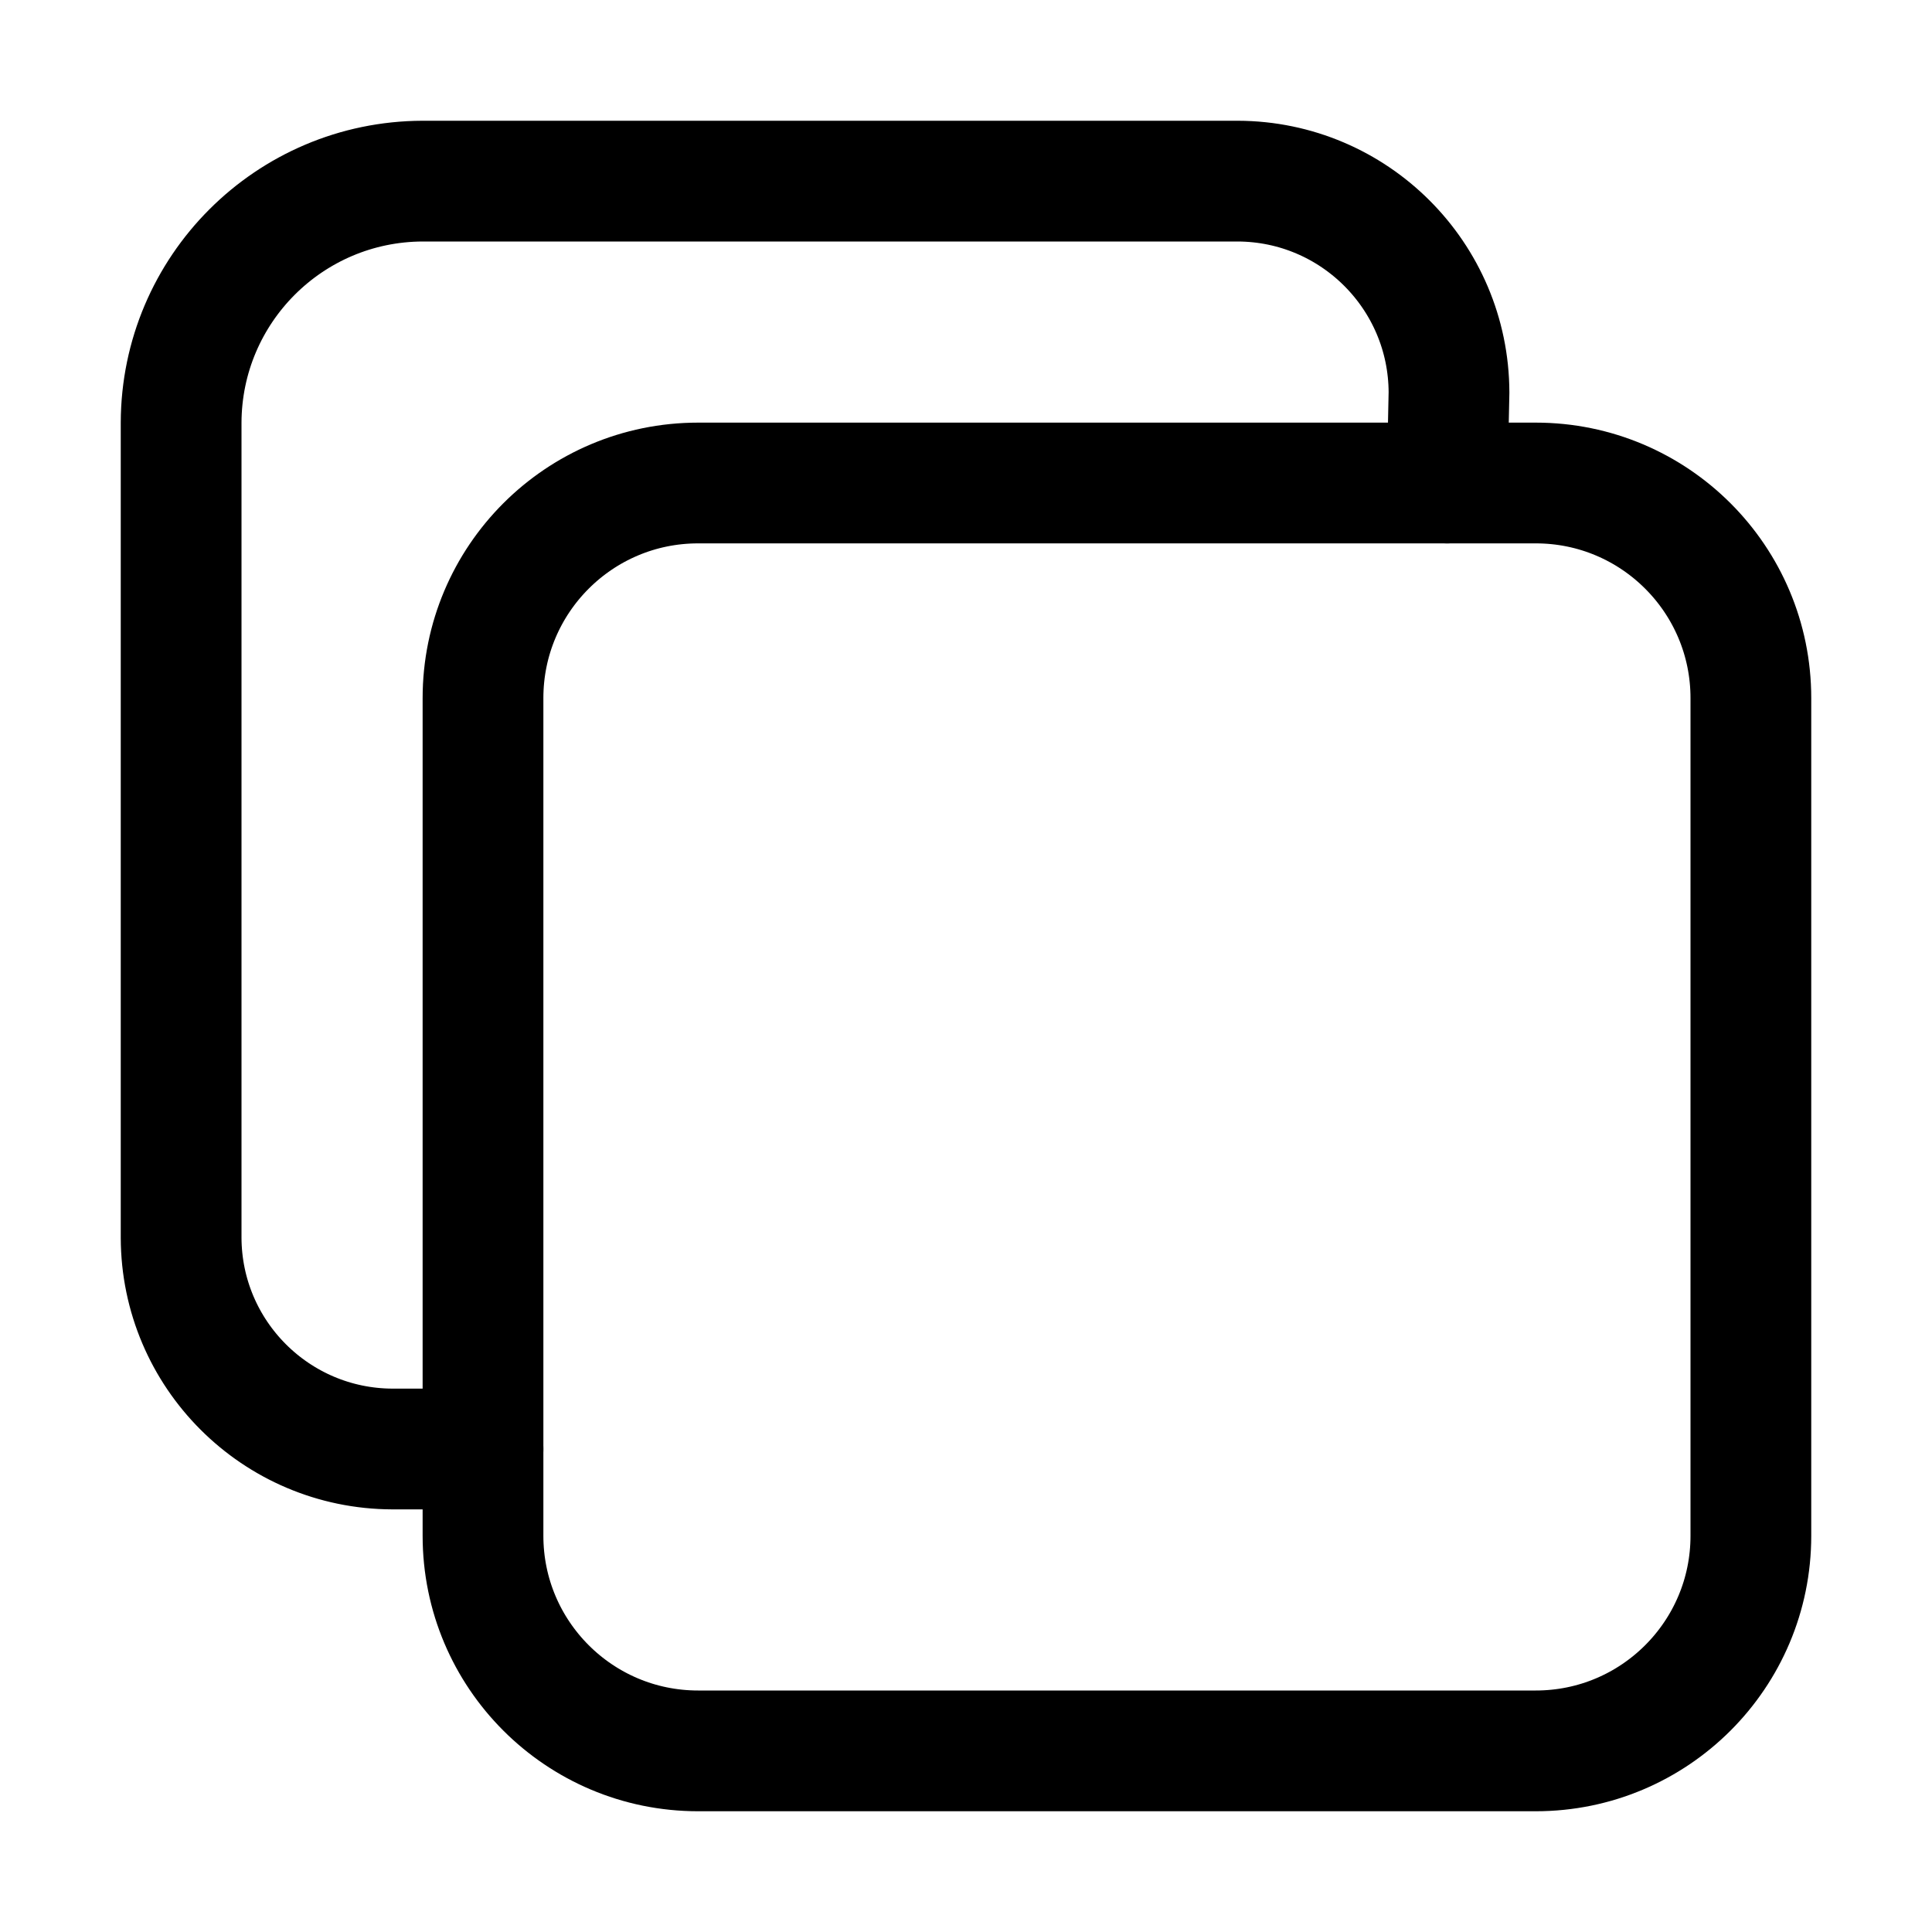
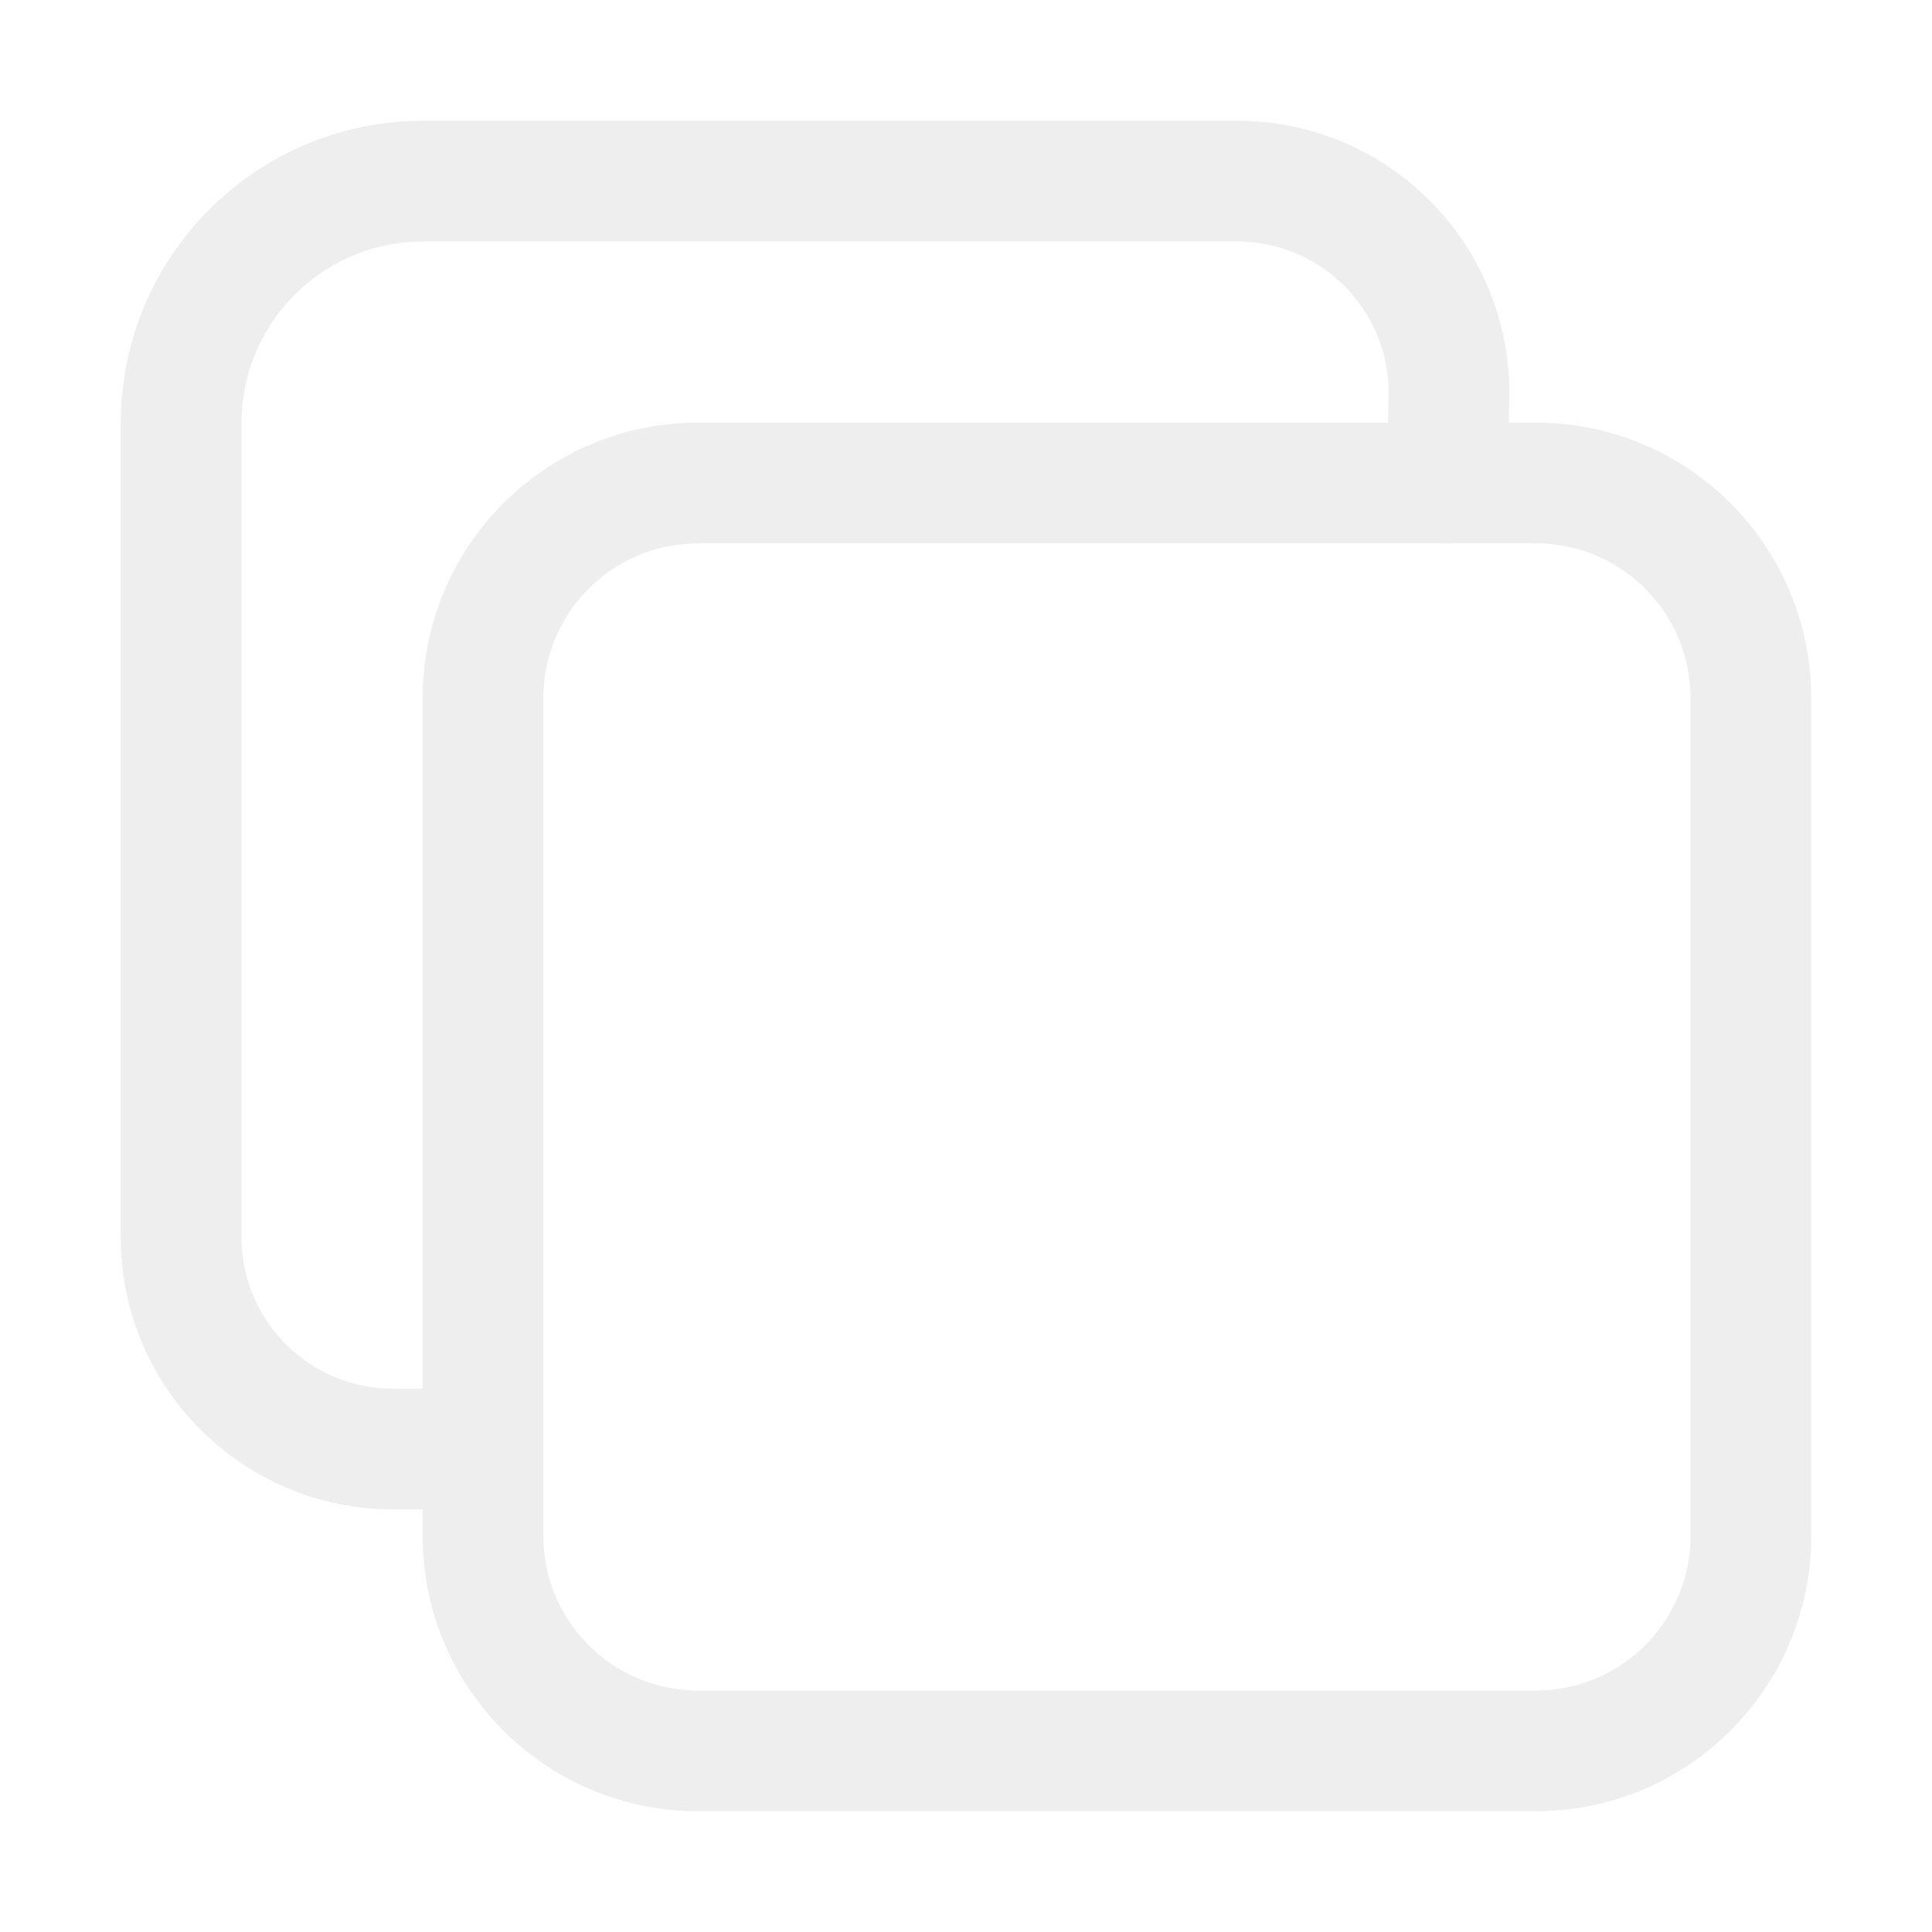
<svg xmlns="http://www.w3.org/2000/svg" class="ionicon" viewBox="0 0 512 512">
-   <rect x="128" y="128" width="336" height="336" rx="57" ry="57" fill="none" stroke="currentColor" stroke-linejoin="round" stroke-width="32" />
-   <path d="M383.5 128l.5-24a56.16 56.16 0 00-56-56H112a64.19 64.19 0 00-64 64v216a56.16 56.16 0 0056 56h24" fill="none" stroke="currentColor" stroke-linecap="round" stroke-linejoin="round" stroke-width="32" />
+   <rect x="128" y="128" width="336" height="336" rx="57" ry="57" fill="none" stroke="#eeeeee" stroke-linejoin="round" stroke-width="32" />
+   <path d="M383.5 128l.5-24a56.16 56.16 0 00-56-56H112a64.19 64.19 0 00-64 64v216a56.16 56.16 0 0056 56h24" fill="none" stroke="#eeeeee" stroke-linecap="round" stroke-linejoin="round" stroke-width="32" />
</svg>
